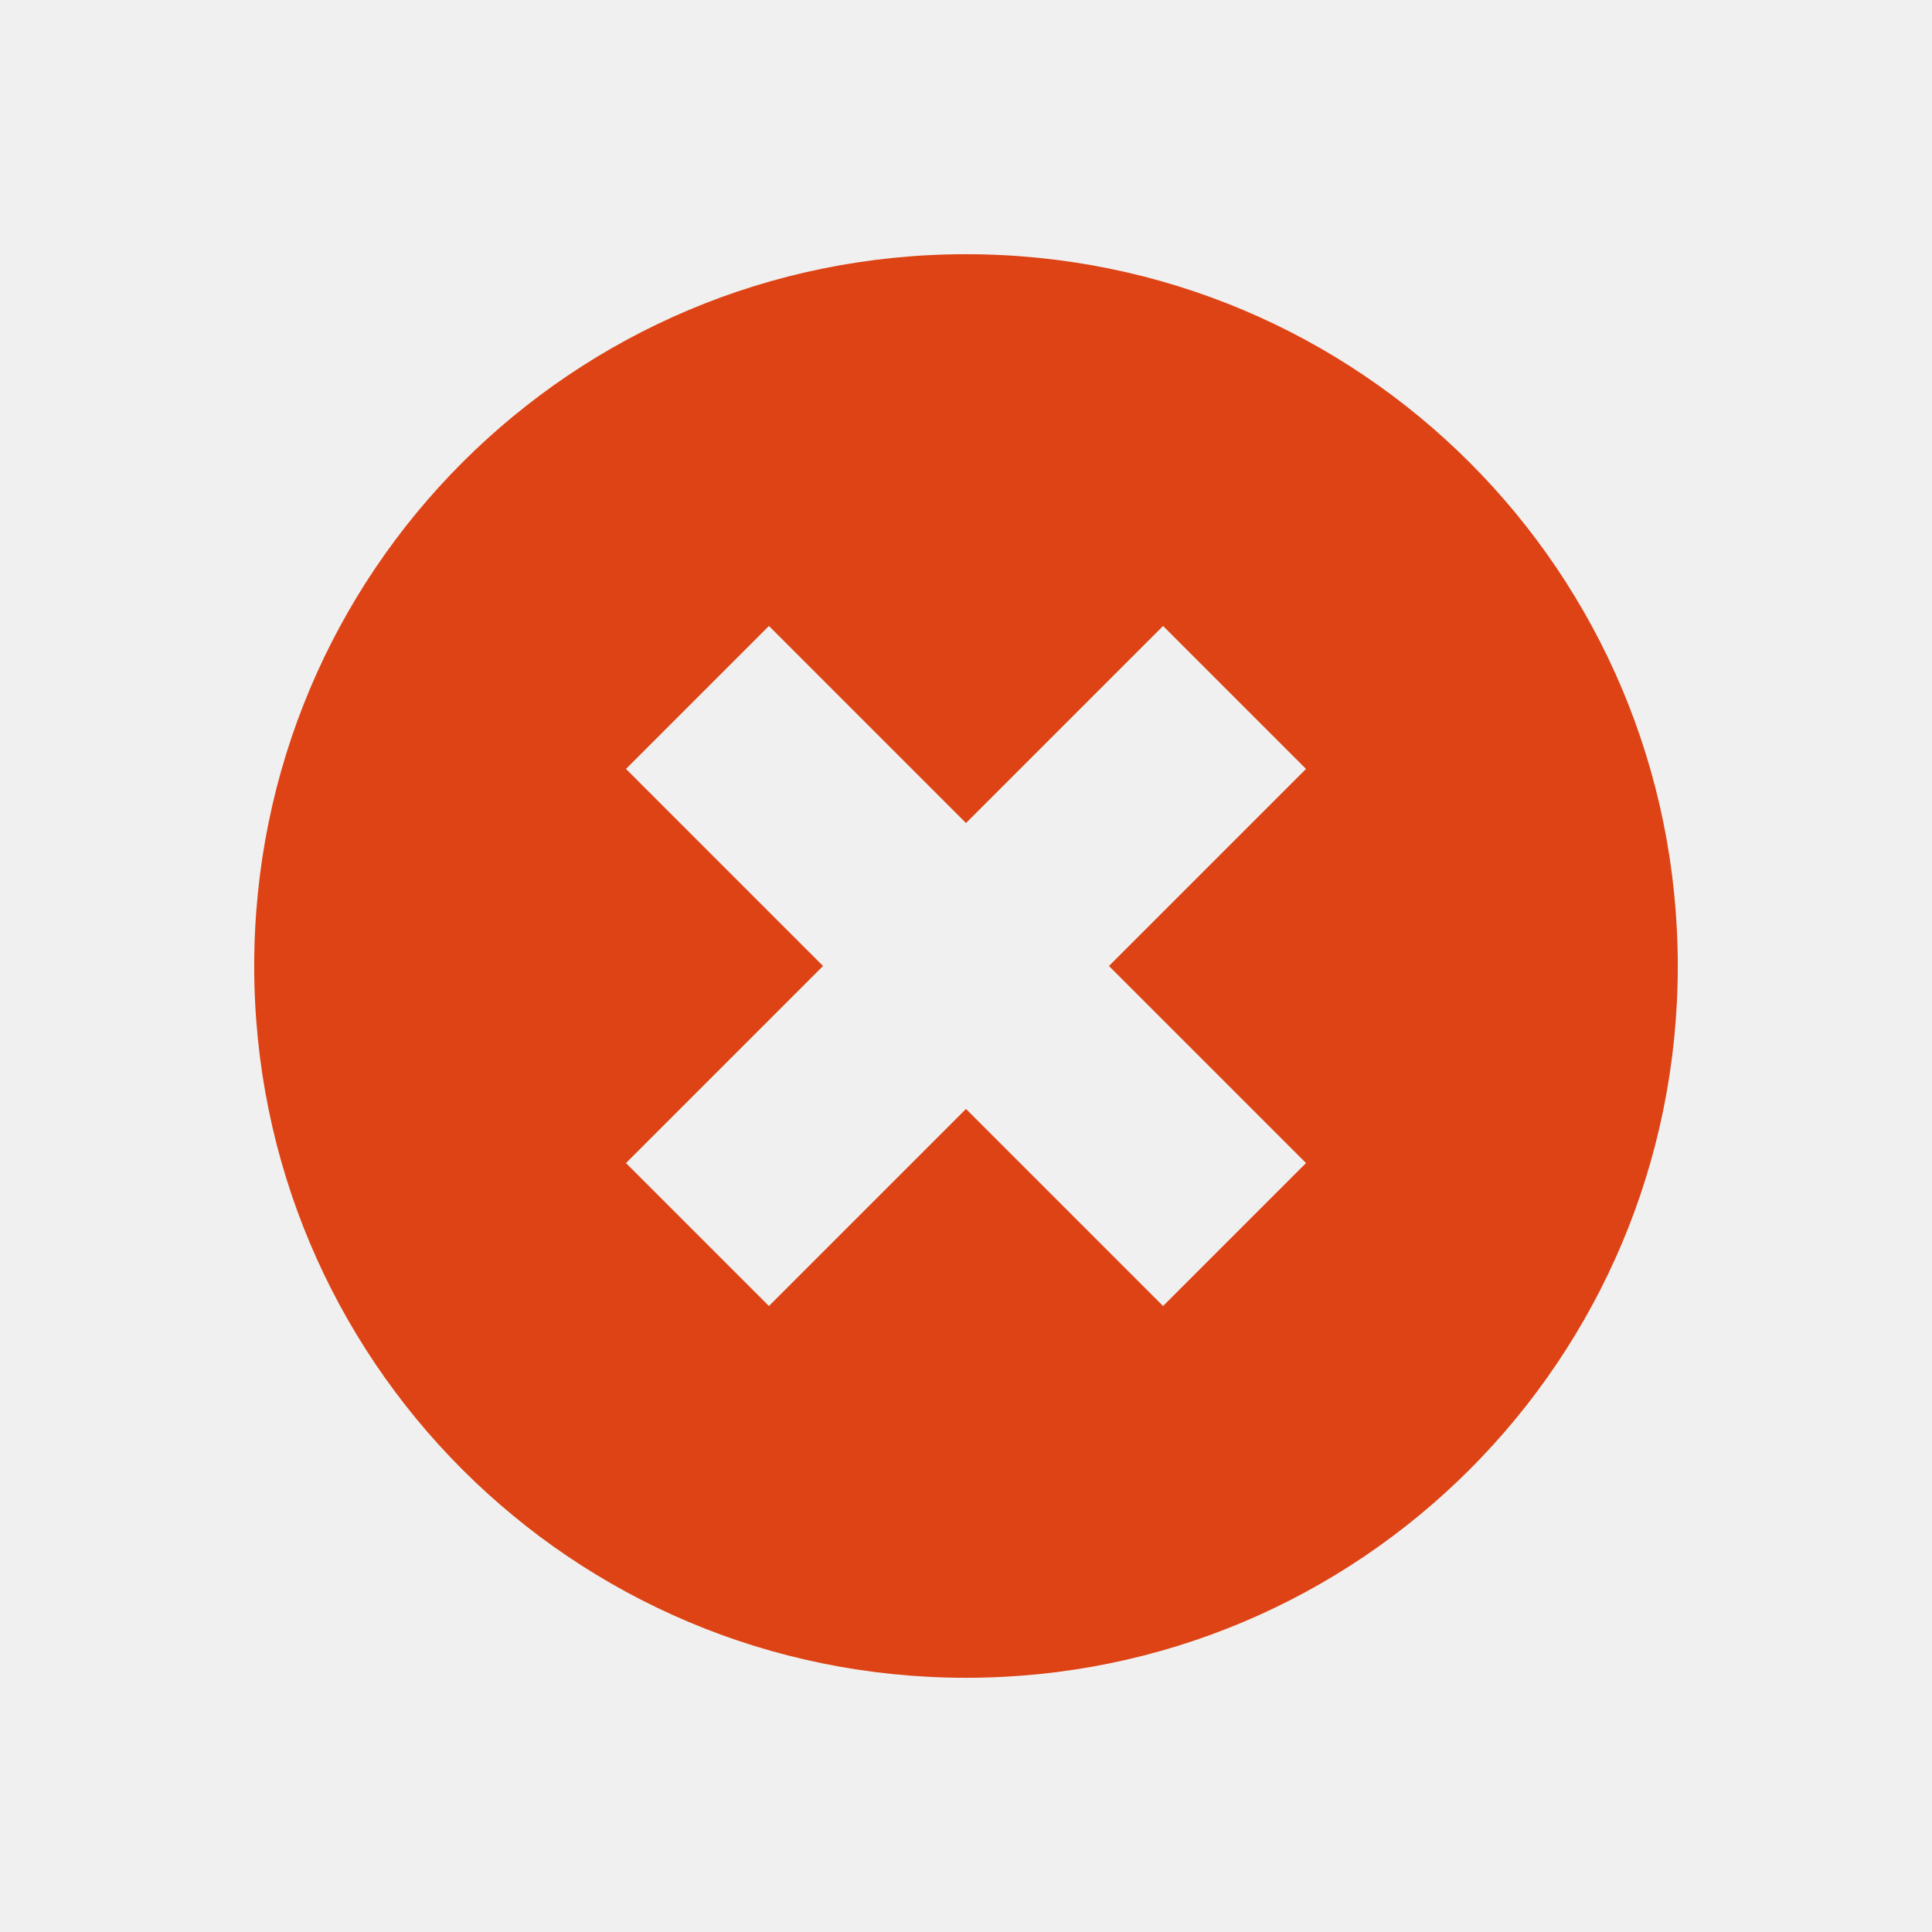
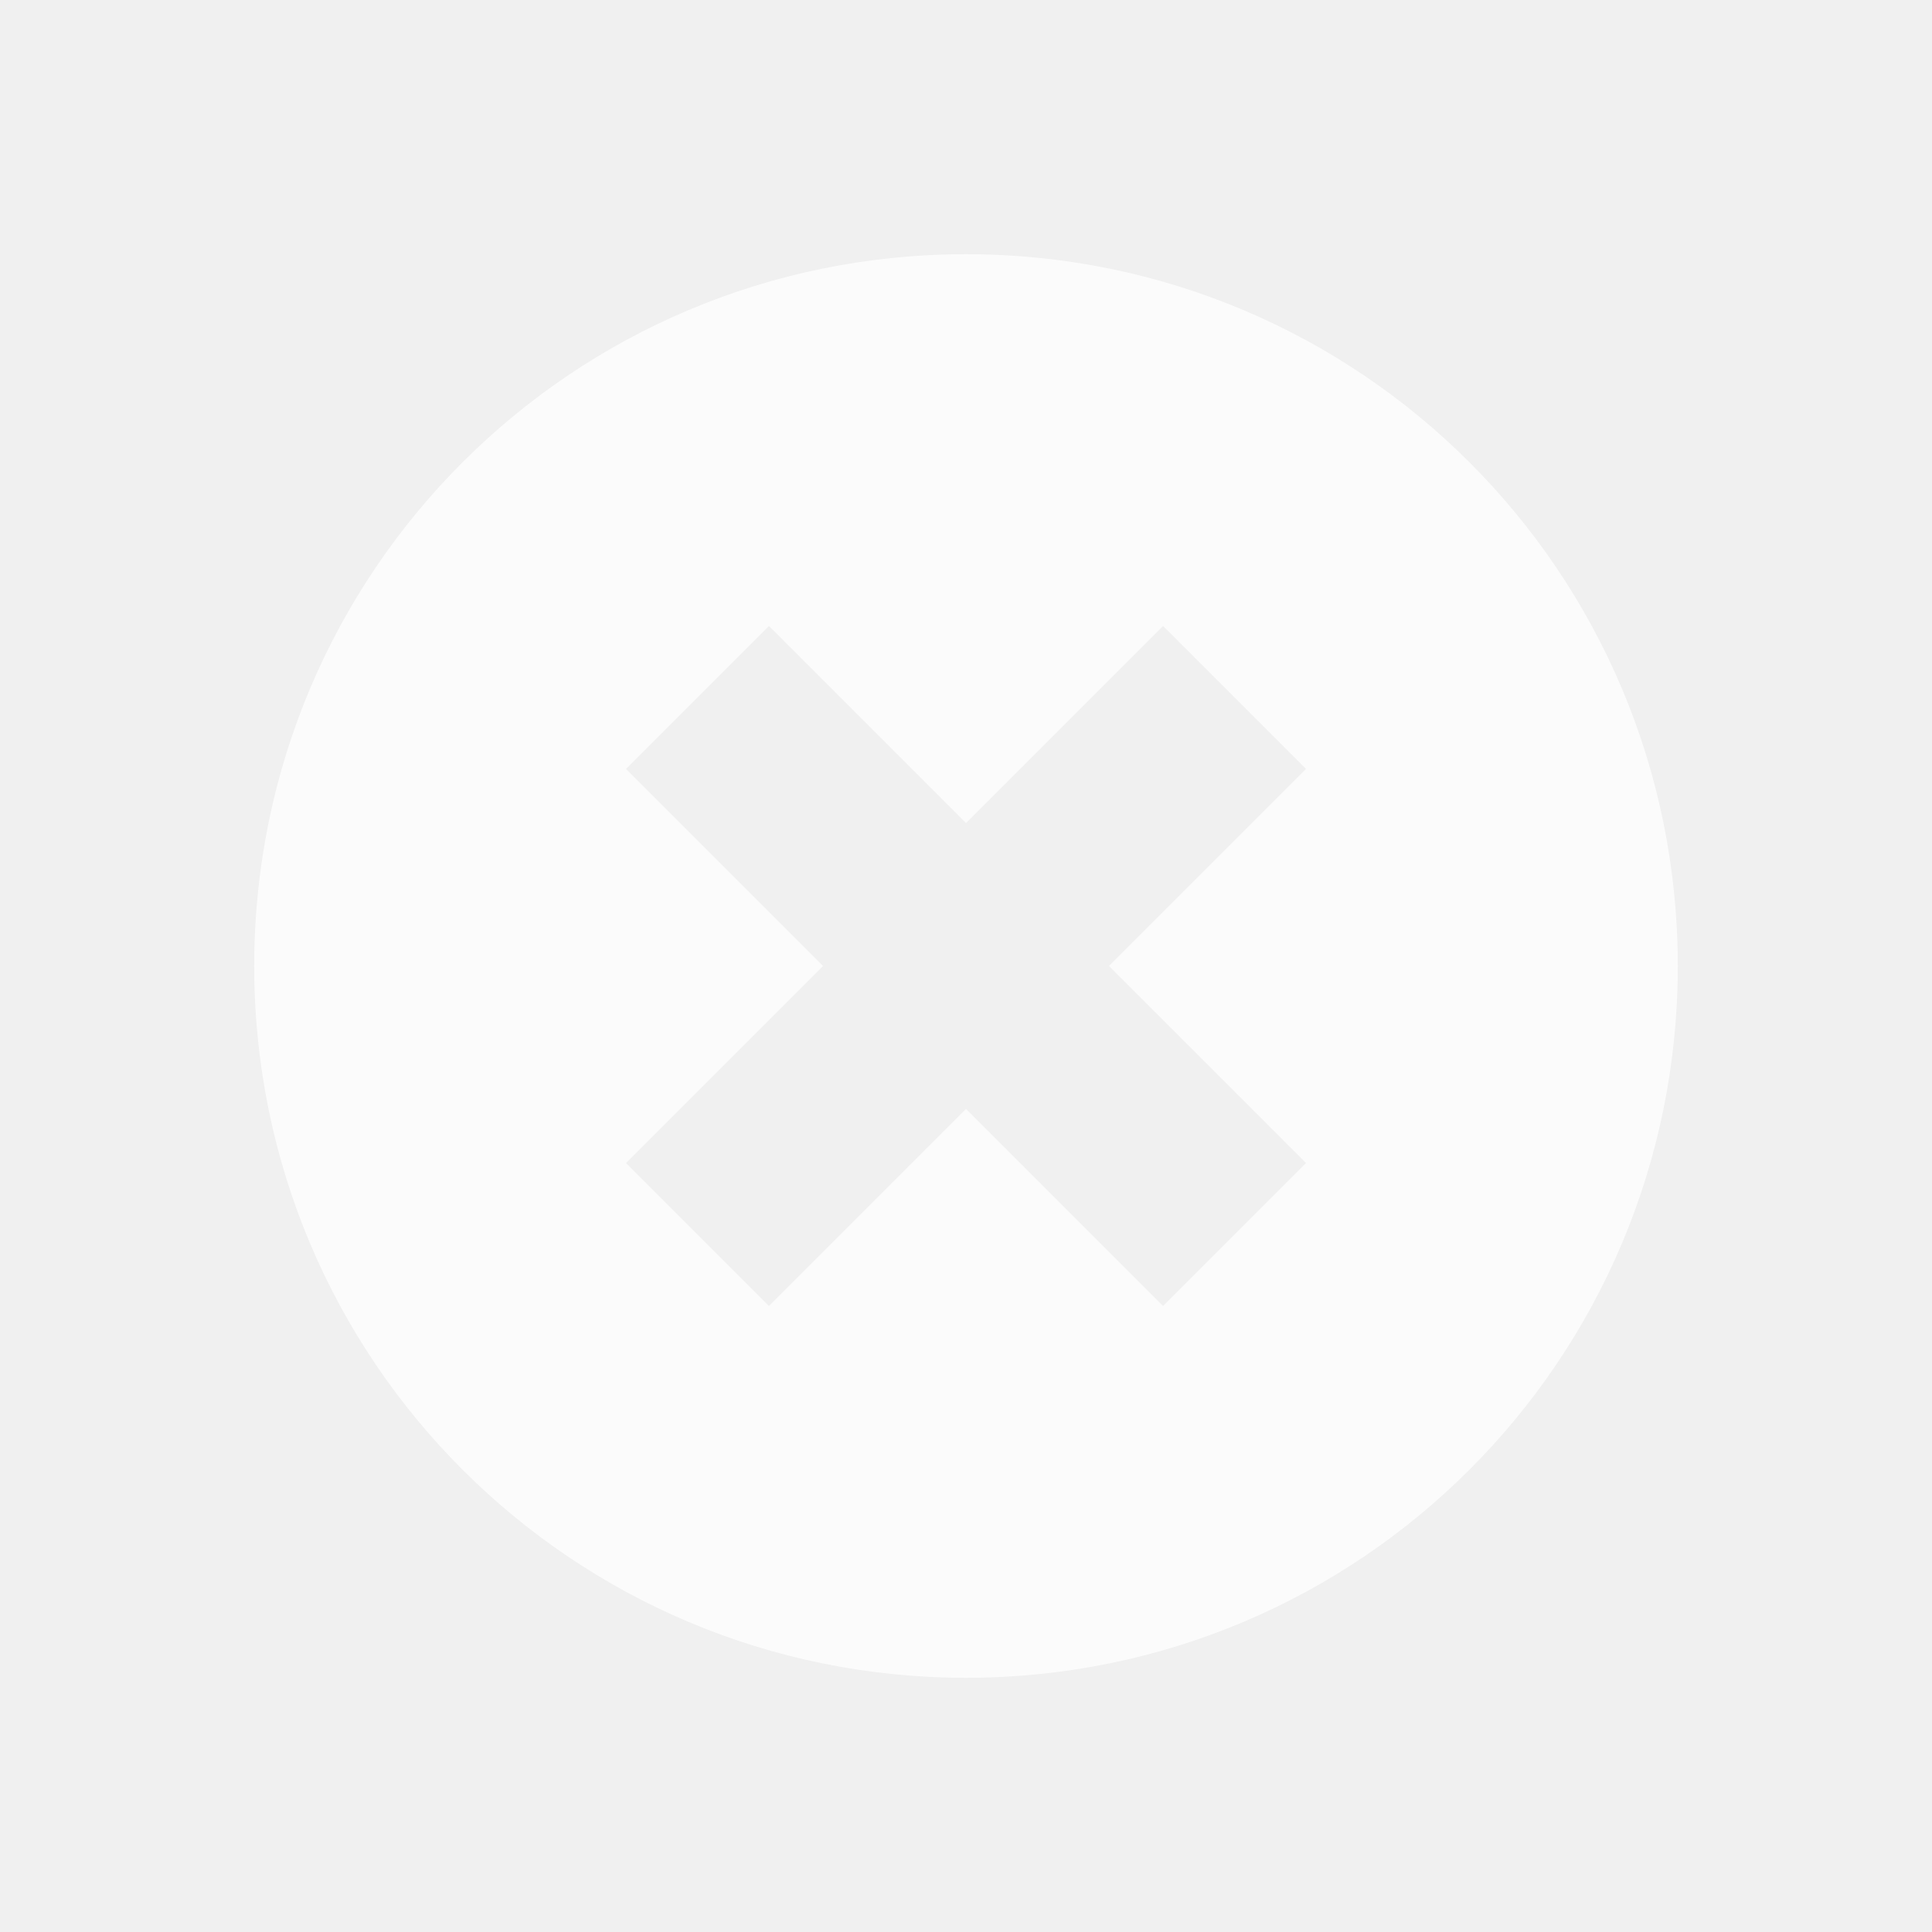
<svg xmlns="http://www.w3.org/2000/svg" xmlns:ns1="http://www.openswatchbook.org/uri/2009/osb" id="svg4486" height="19" viewBox="0 0 19 19" width="19" version="1.1">
  <defs id="defs10">
    <linearGradient id="linearGradient3781" ns1:paint="solid">
      <stop style="stop-color:#000000;stop-opacity:1;" offset="0" id="stop3783" />
    </linearGradient>
  </defs>
  <g id="layer1" transform="translate(290.21 -522.86)">
    <g id="g4113" transform="translate(-289.71 -511)">
      <rect id="rect4539" style="color:#000000;fill:none" height="19" width="19" y="1033.86" x="-0.5" />
-       <path style="opacity:1;fill:#dd4314;fill-opacity:1;stroke:none" d="M 9.5 2.5 C 5.627 2.5 2.5 5.627 2.5 9.5 C 2.5 13.373 5.627 16.5 9.5 16.5 C 13.373 16.5 16.5 13.373 16.5 9.5 C 16.5 5.627 13.373 2.5 9.5 2.5 z M 7.562 6.156 L 9.5 8.094 L 11.438 6.156 L 12.844 7.562 L 10.906 9.5 L 12.844 11.438 L 11.438 12.844 L 9.5 10.906 L 7.562 12.844 L 6.156 11.438 L 8.094 9.5 L 6.156 7.562 L 7.562 6.156 z " transform="translate(-0.5,1033.86)" id="path2985" />
+       <path style="opacity:0.75;fill:#ffffff;fill-opacity:1;stroke:none" d="M 9.5 2.5 C 5.627 2.5 2.5 5.627 2.5 9.5 C 2.5 13.373 5.627 16.5 9.5 16.5 C 13.373 16.5 16.5 13.373 16.5 9.5 C 16.5 5.627 13.373 2.5 9.5 2.5 z M 7.562 6.156 L 9.5 8.094 L 11.438 6.156 L 12.844 7.562 L 10.906 9.5 L 12.844 11.438 L 11.438 12.844 L 9.5 10.906 L 7.562 12.844 L 6.156 11.438 L 8.094 9.5 L 6.156 7.562 L 7.562 6.156 z " transform="translate(-0.5,1033.86)" id="path2985" />
    </g>
  </g>
</svg>
